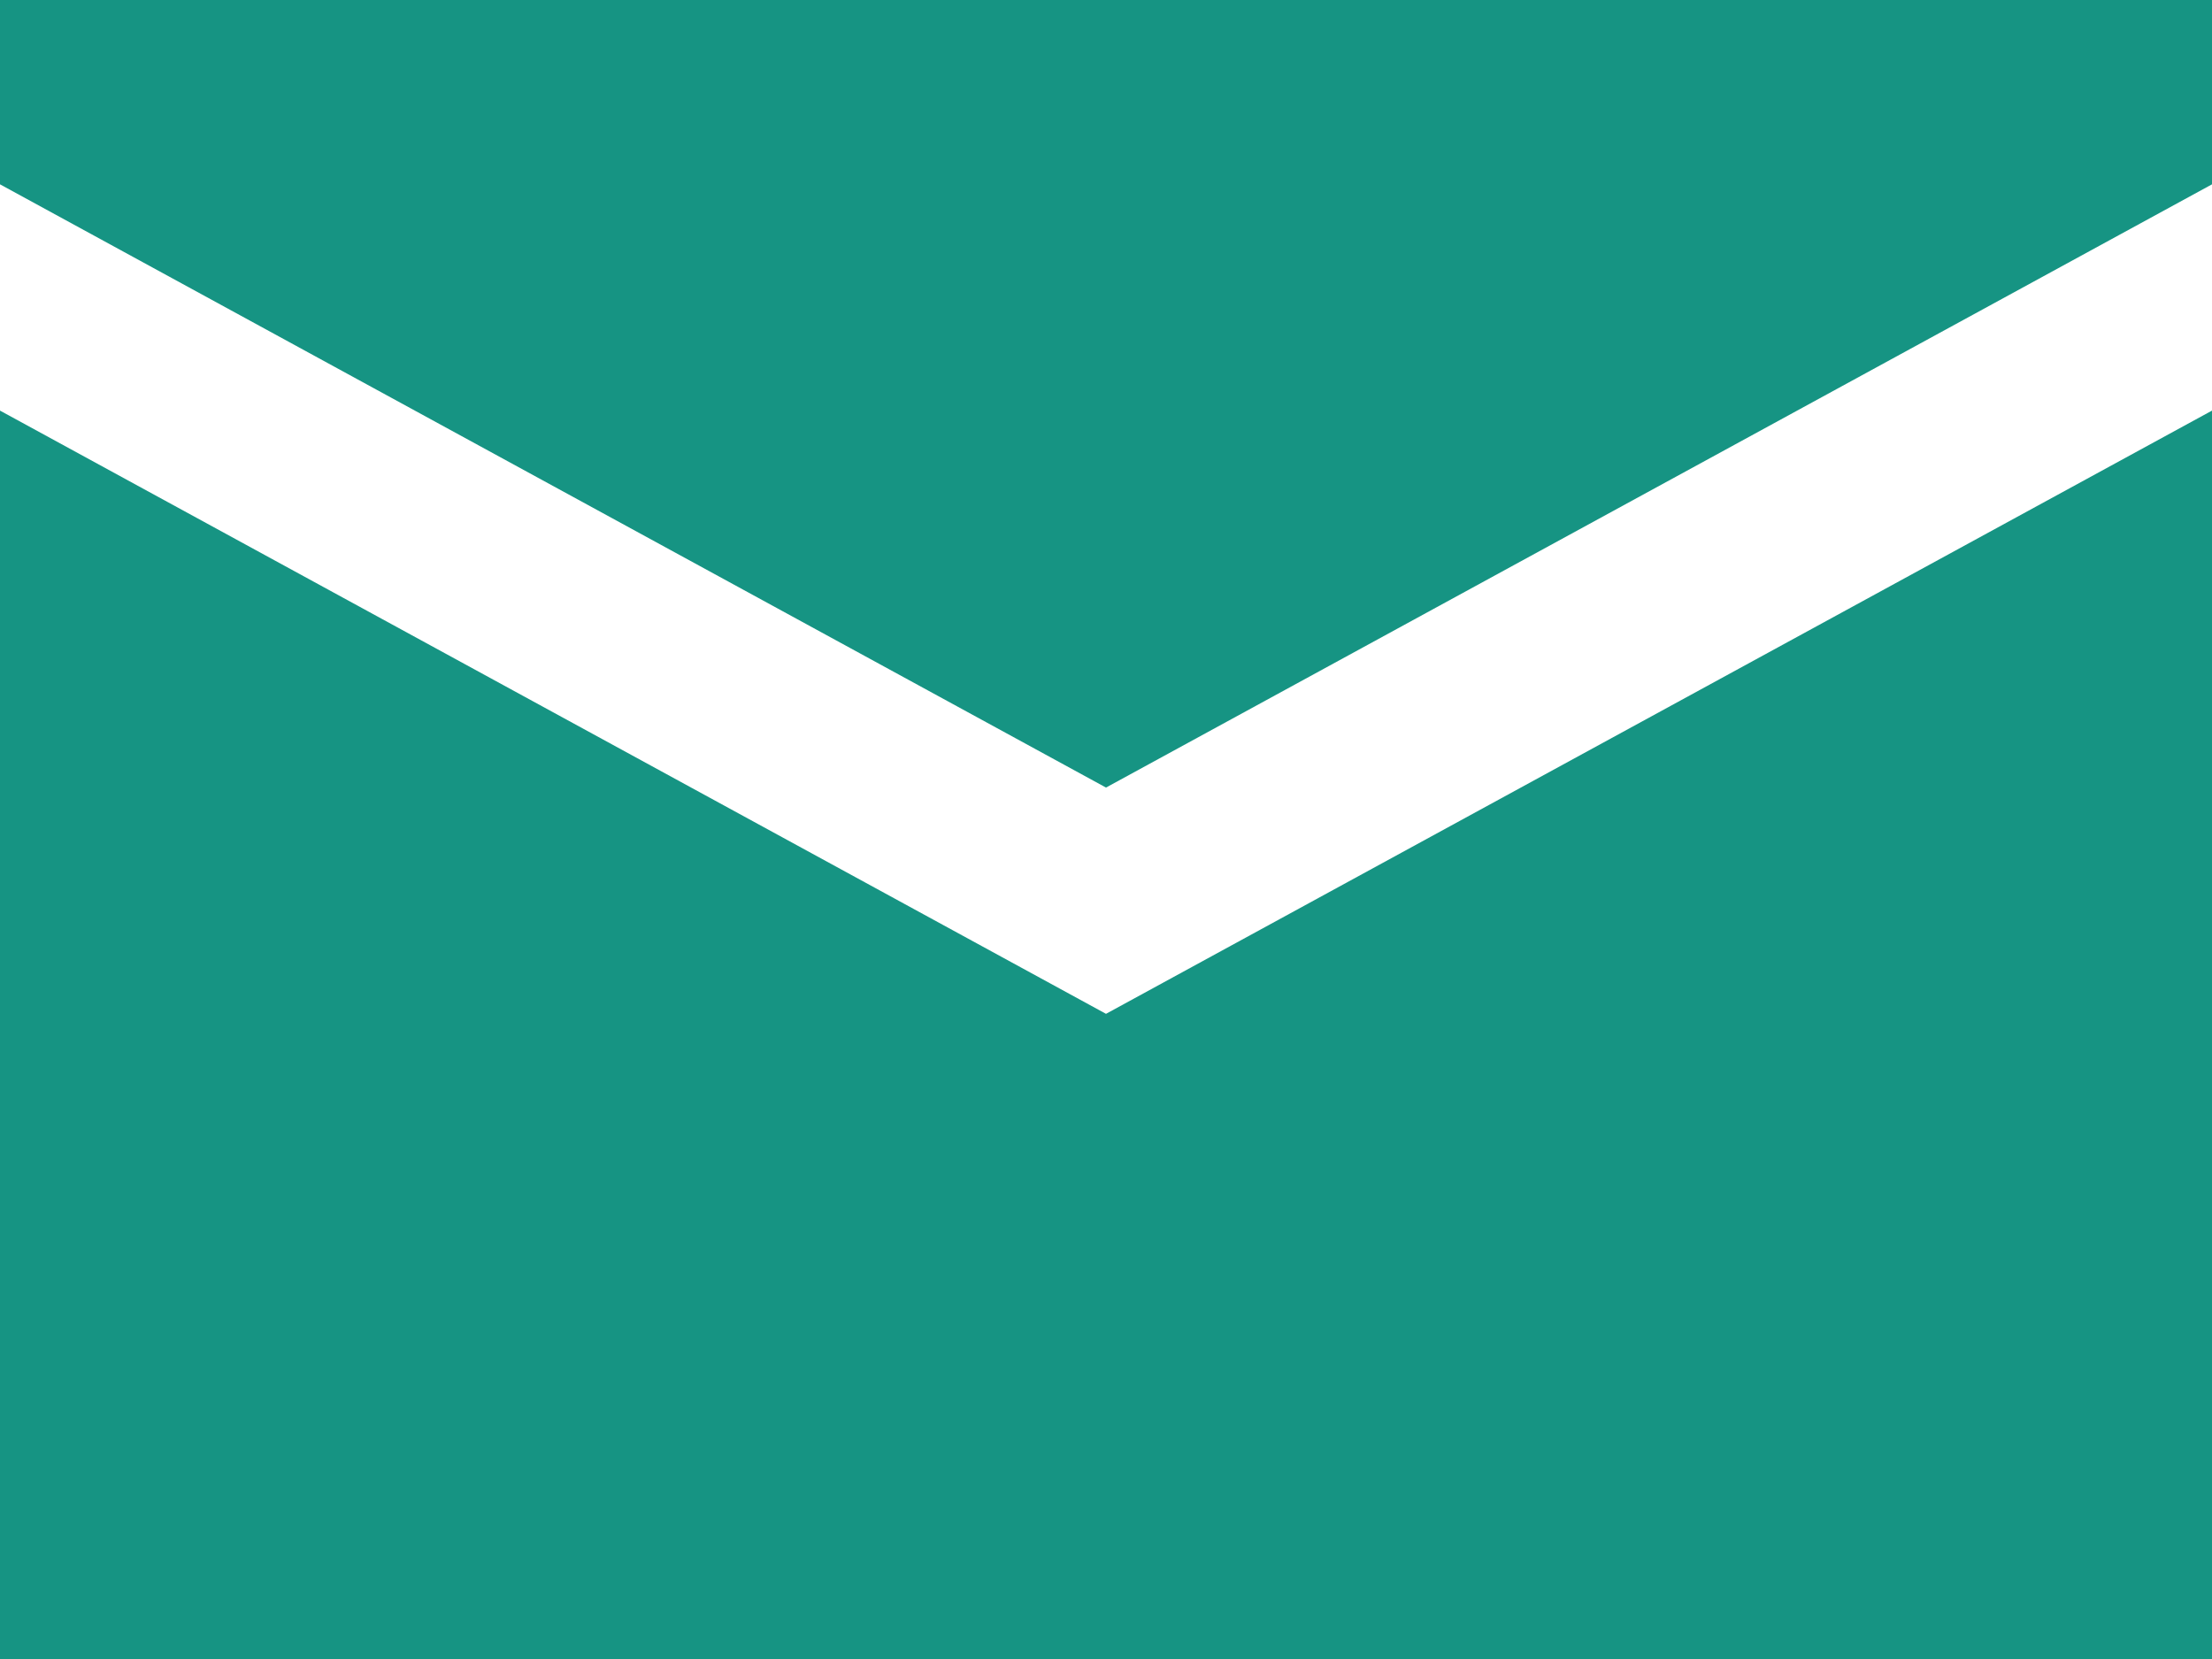
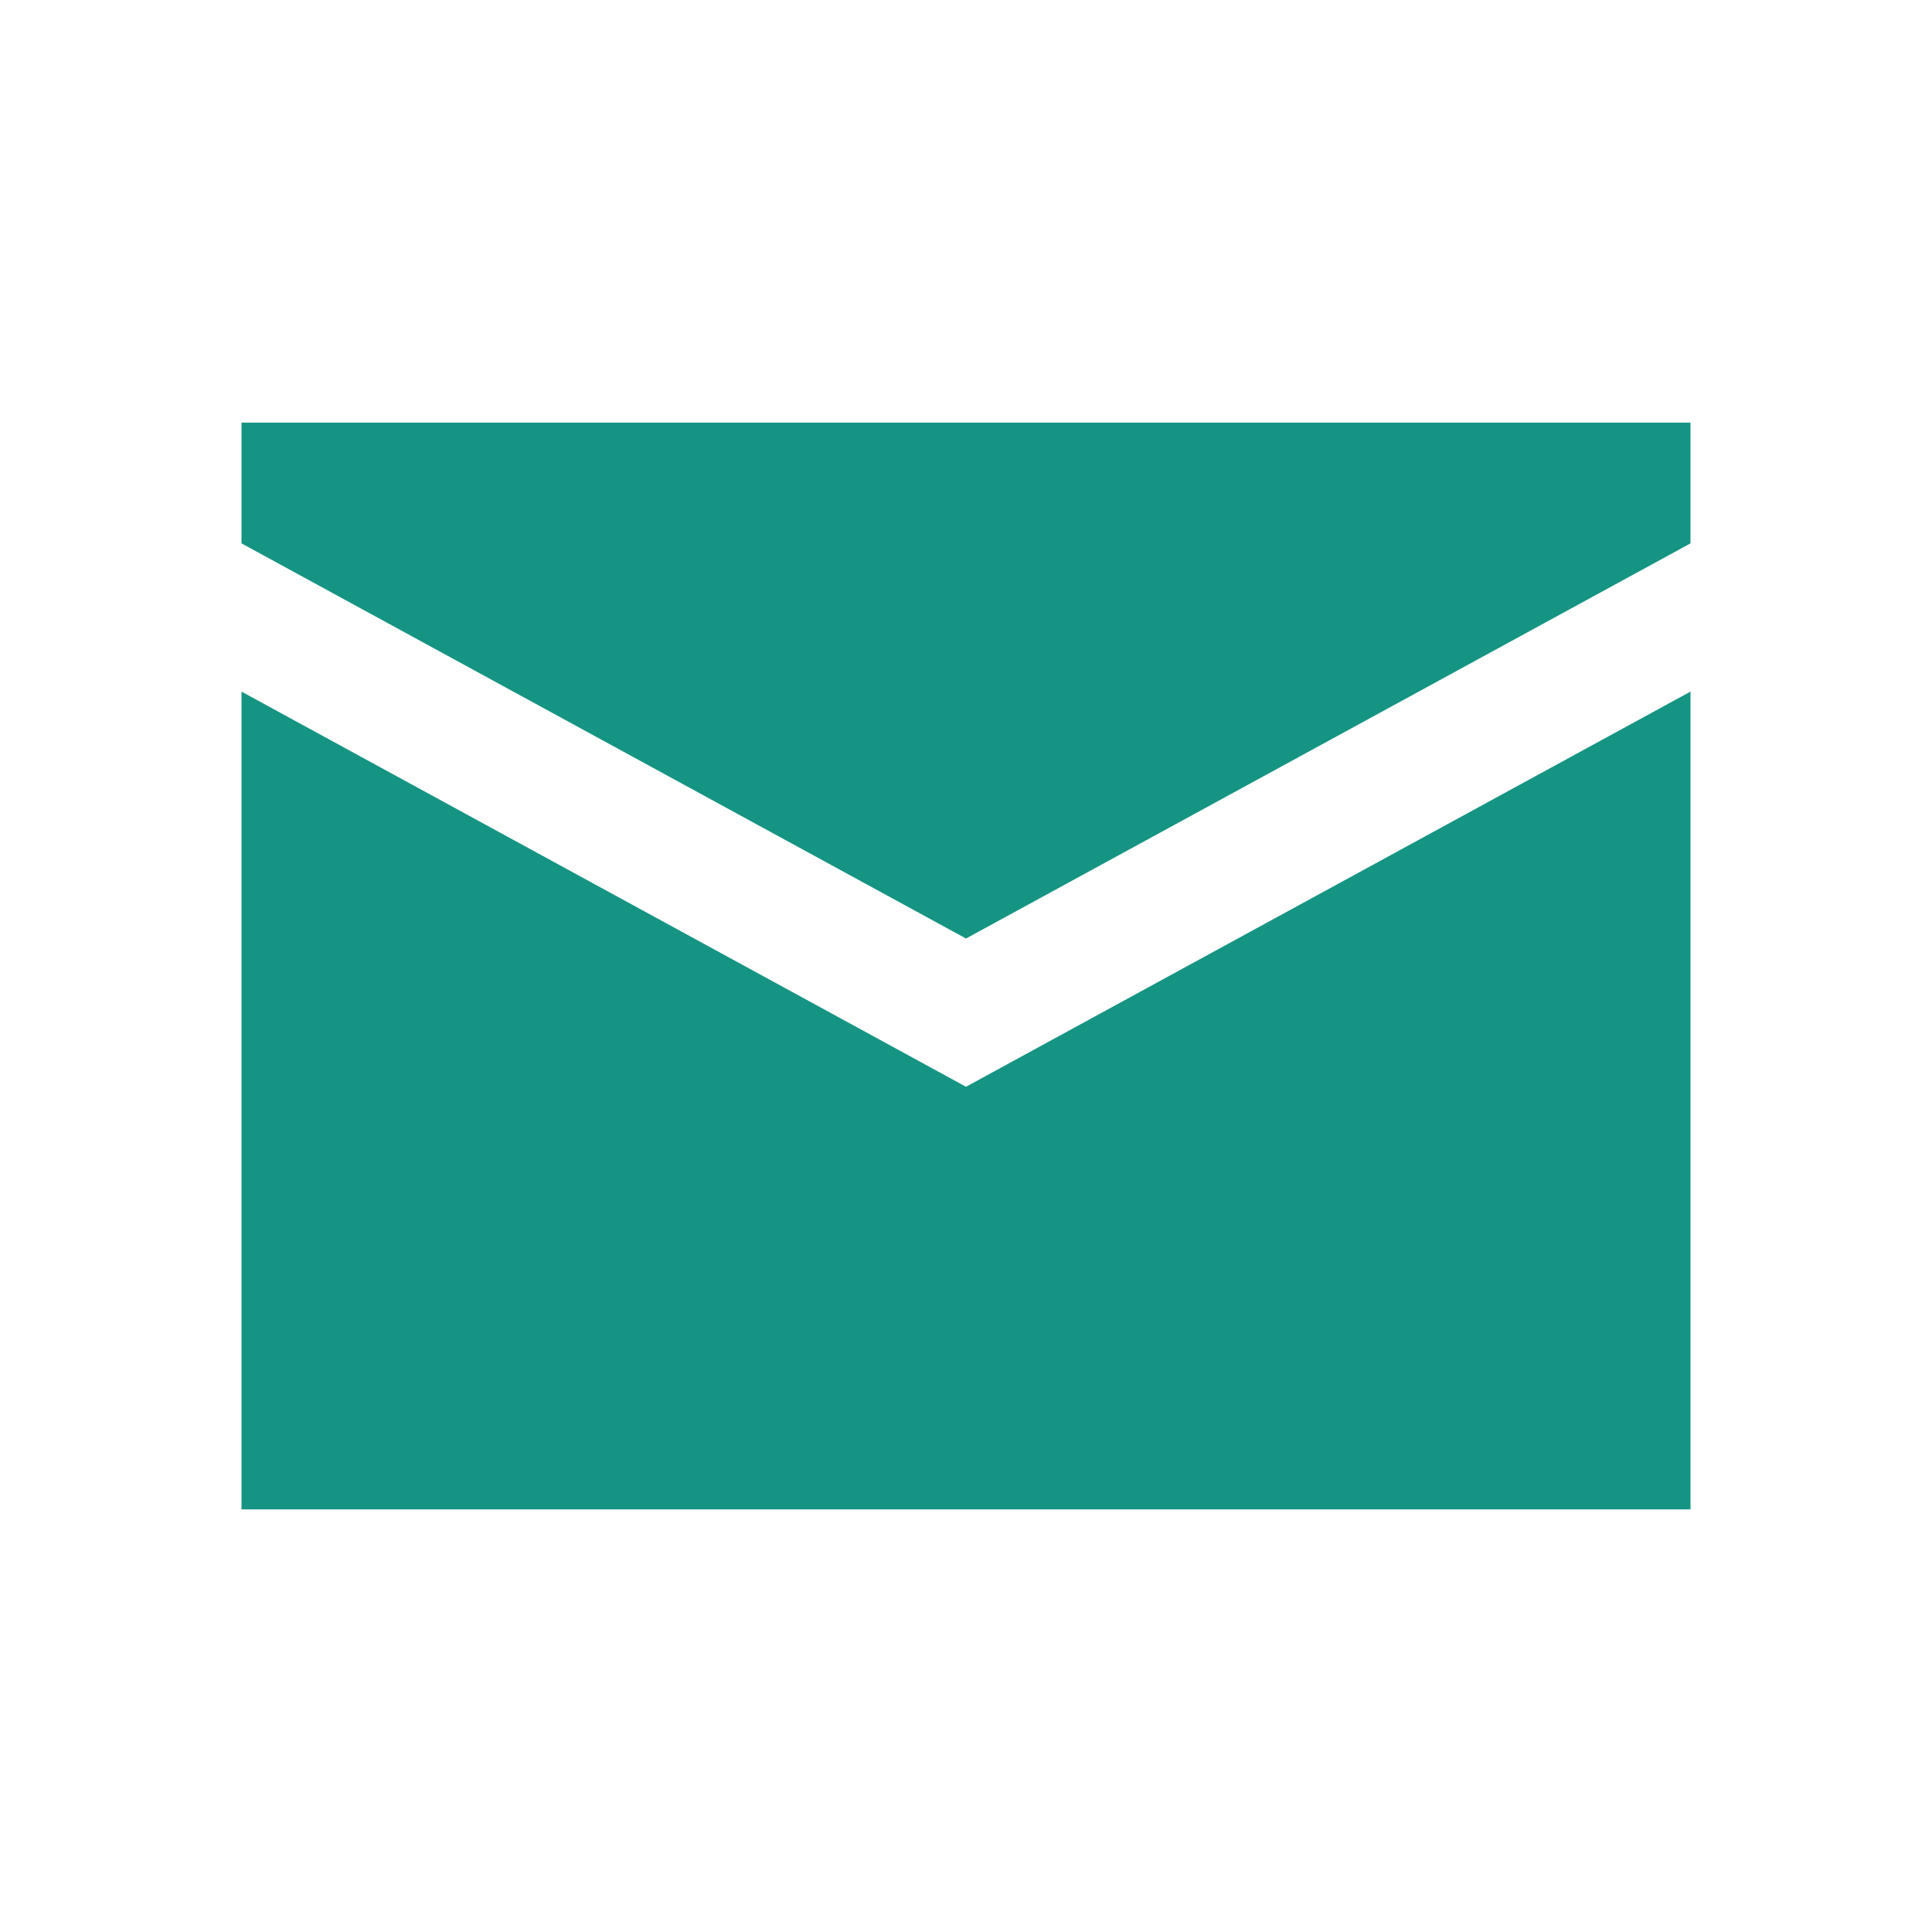
- <svg xmlns="http://www.w3.org/2000/svg" width="24px" height="18px" viewBox="0 0 24 18" version="1.1">
+ <svg xmlns="http://www.w3.org/2000/svg" width="32px" height="32px" viewBox="0 0 32 32" version="1.1">
  <defs />
  <g id="Web-Assets" stroke="none" stroke-width="1" fill="none" fill-rule="evenodd">
-     <g id="Desktop" transform="translate(-531, -194)" fill="#169483">
-       <g id="Twitter-+-Rectangle-3" transform="translate(470, 191)">
-         <path d="M61,3 L85,3 L85,21 L61,21 L61,3 Z M73,11.545 L61,5 L61,7.455 L73,14 L73,11.545 Z M73,11.545 L73,14 L85,7.455 L85,5 L73,11.545 Z" id="Rectangle-3" />
-       </g>
+     <g id="email" fill="#169483">
+       <path d="M4,7 L28,7 L28,25 L4,25 L4,7 Z M16,15.545 L4,9 L4,11.455 L16,18 L16,15.545 Z M16,15.545 L16,18 L28,11.455 L28,9 L16,15.545 Z" />
    </g>
  </g>
</svg>
